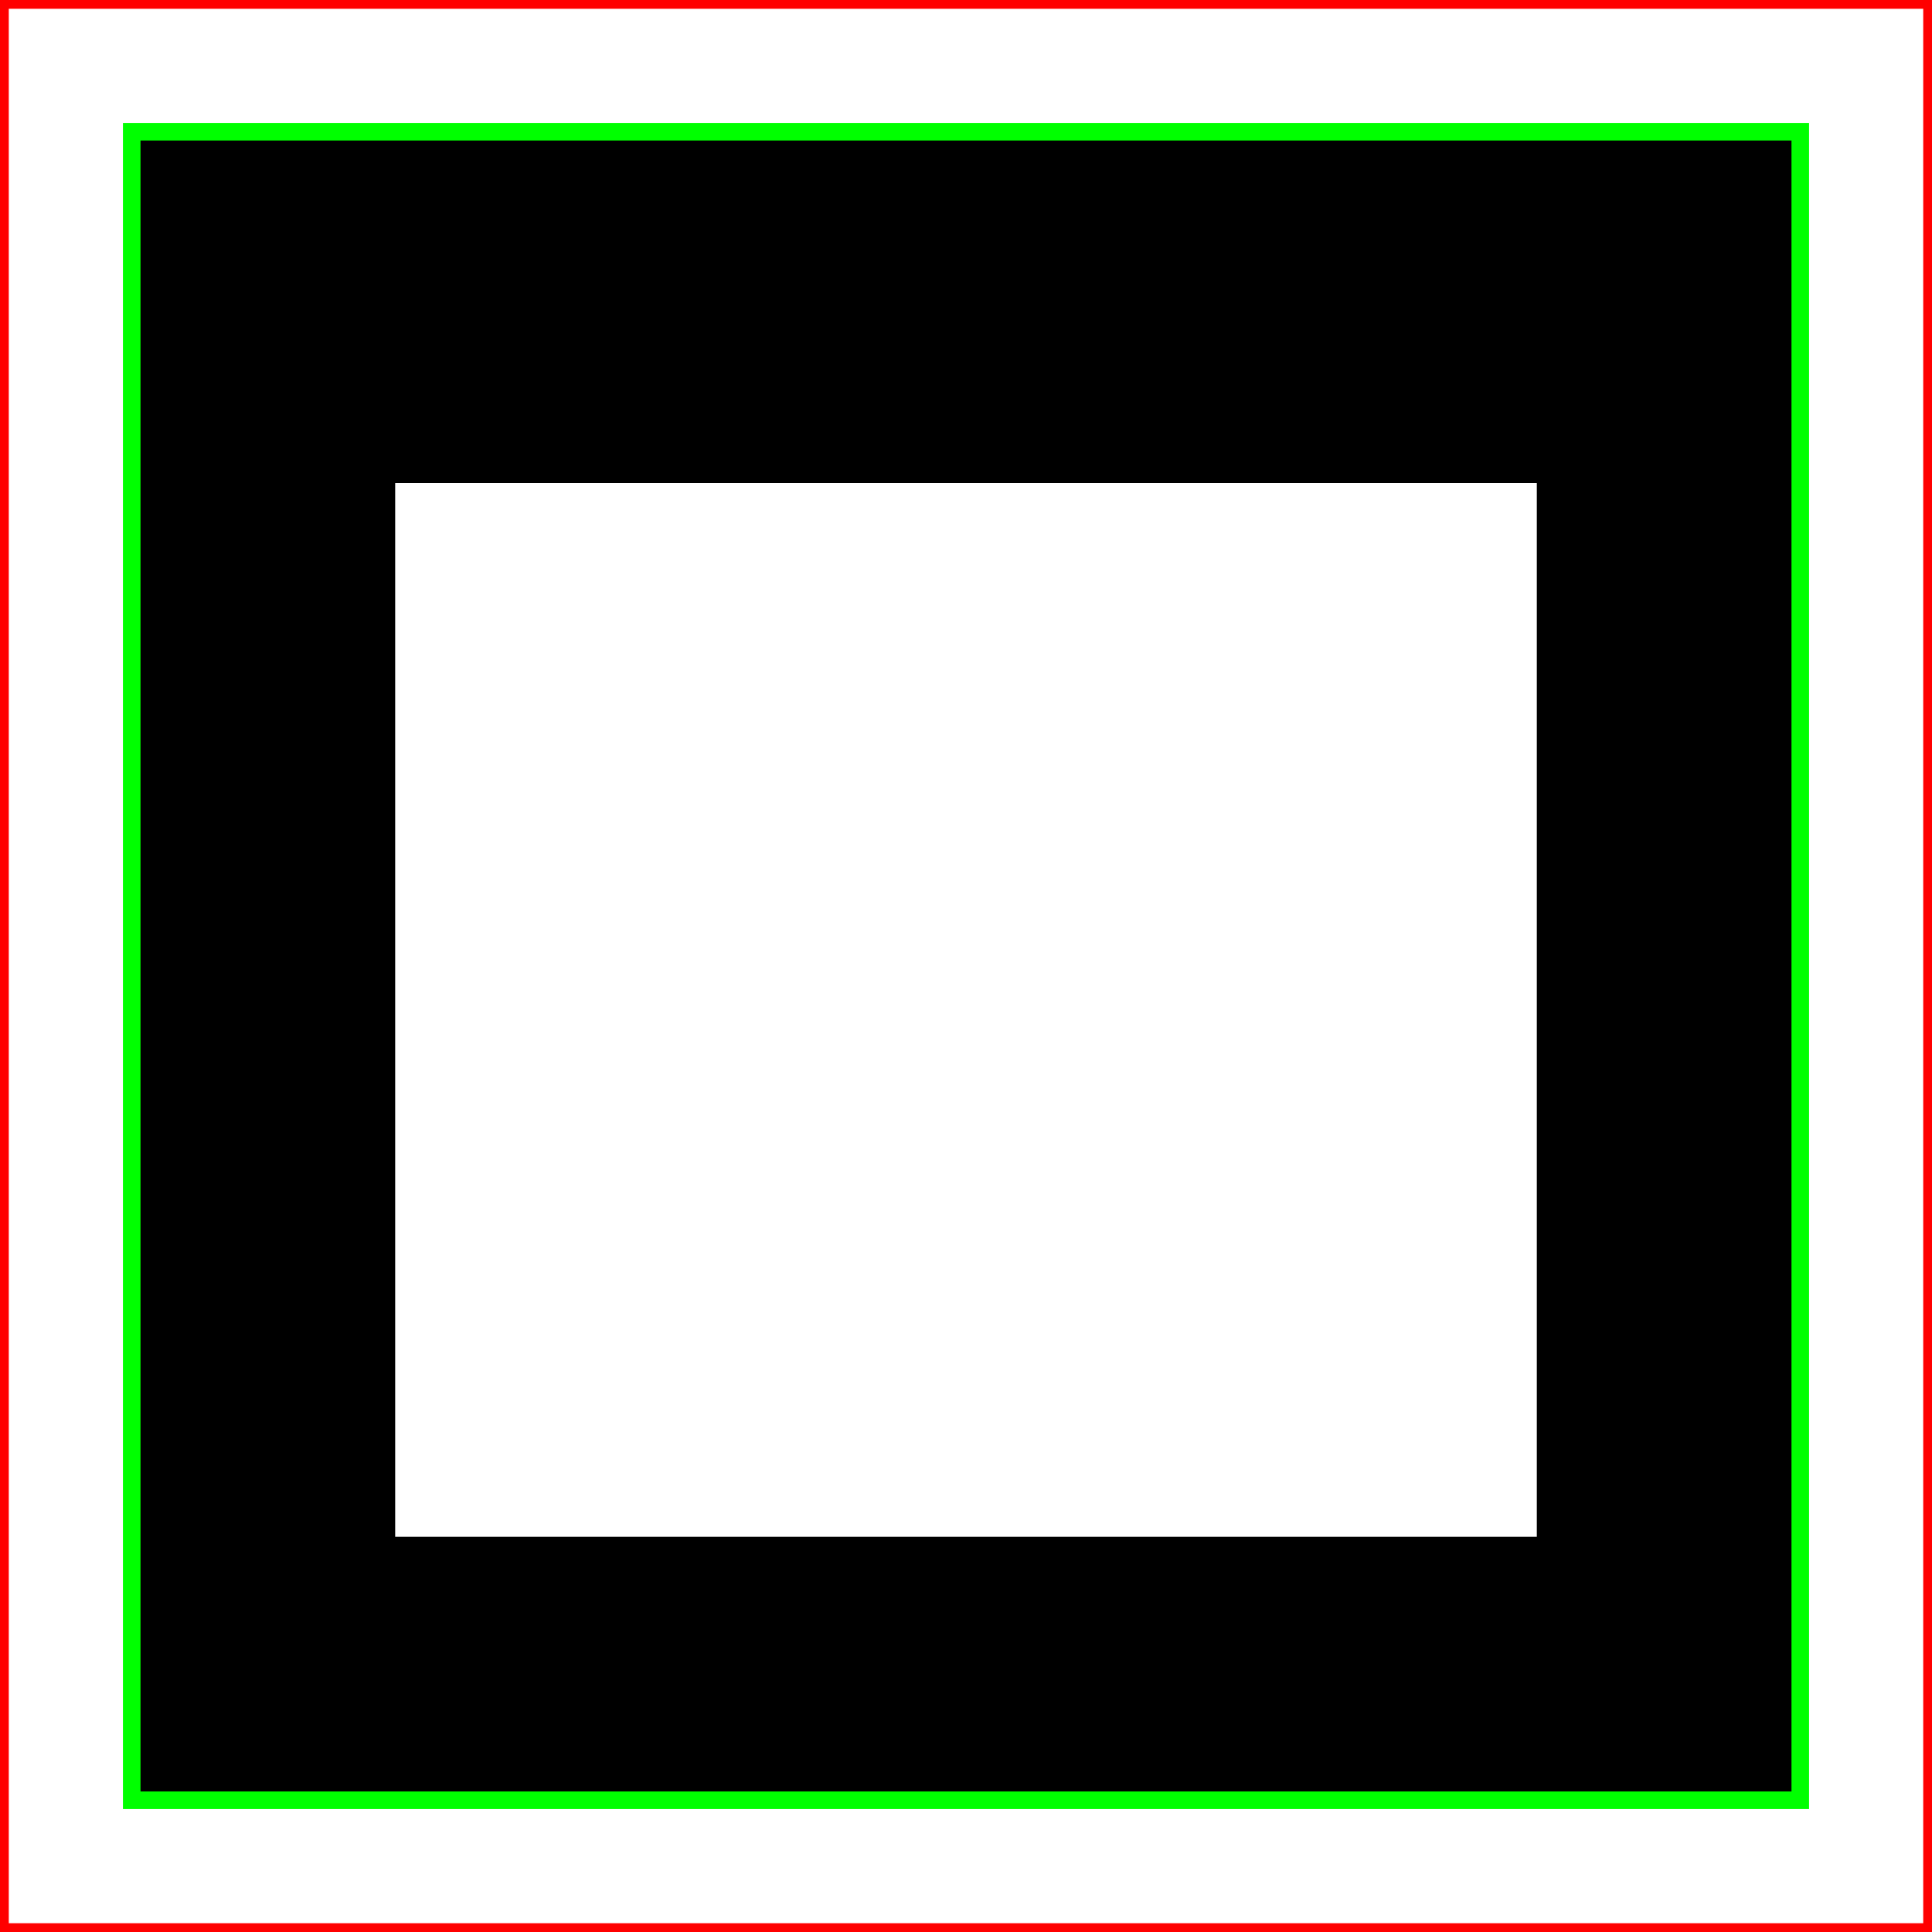
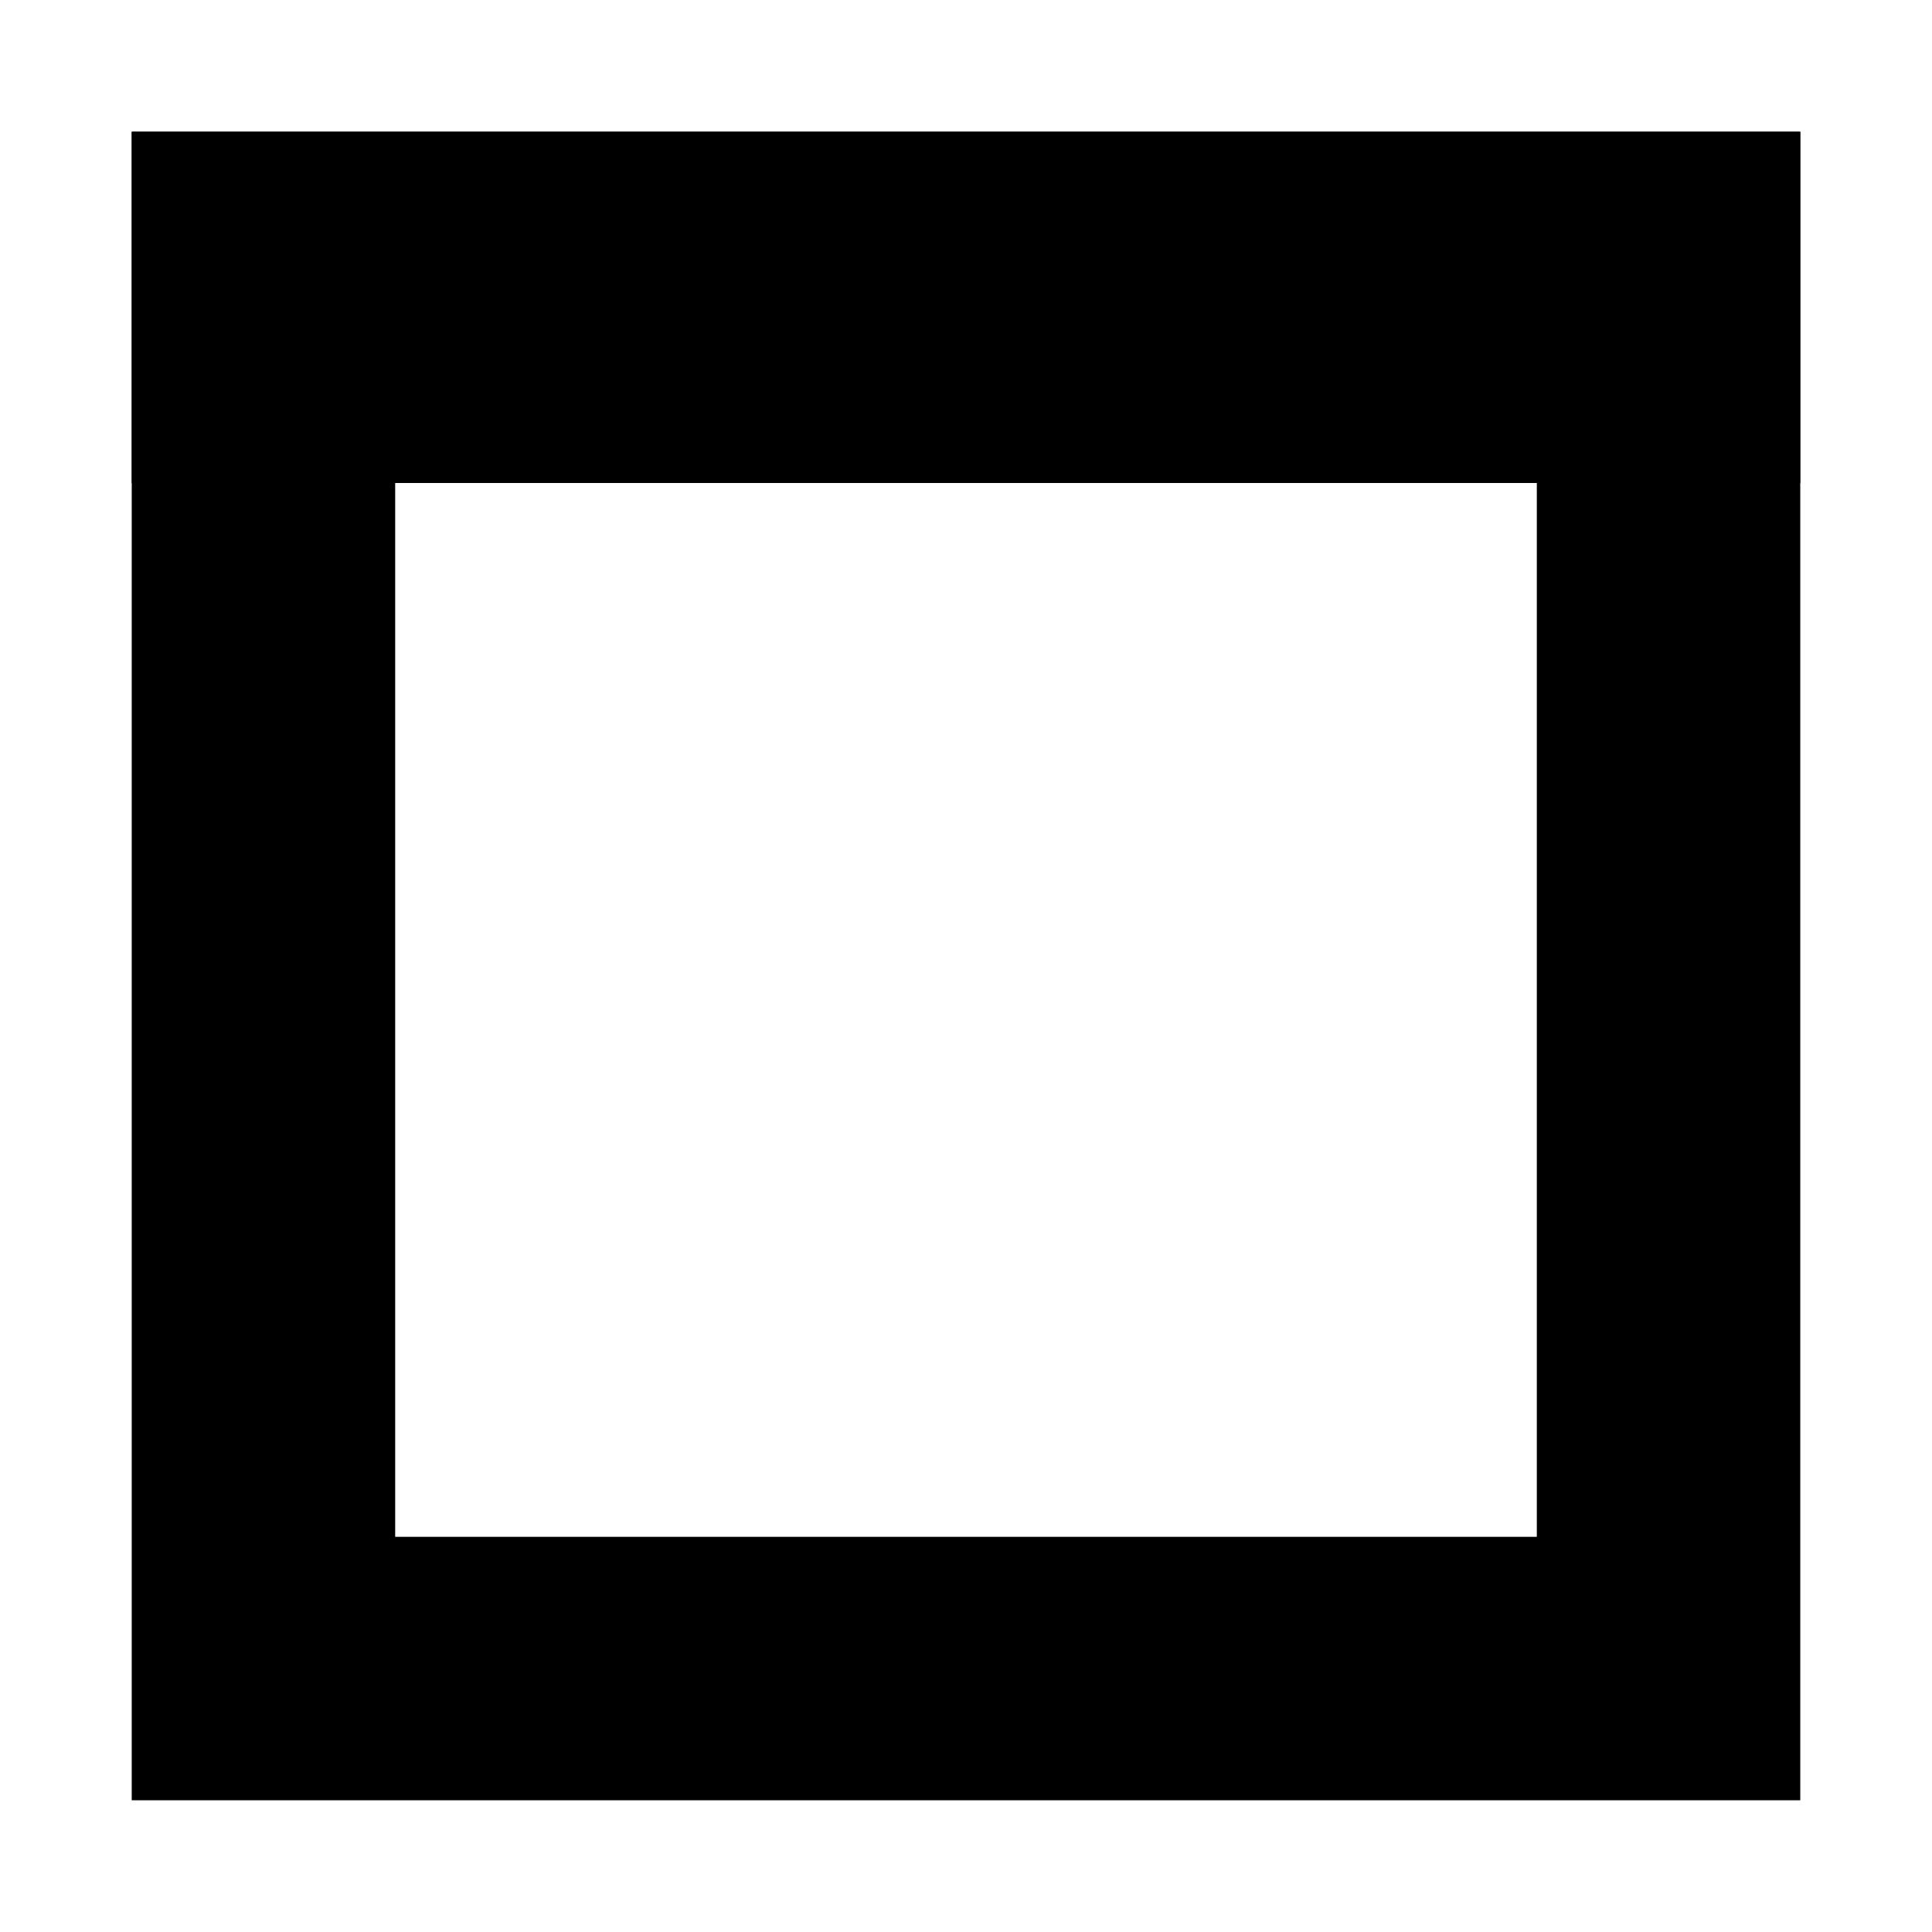
<svg xmlns="http://www.w3.org/2000/svg" width="11" height="11" viewBox="0 0 11 11" fill="none">
-   <rect x="1.5" y="1.5" width="8" height="8" stroke="black" stroke-width="1.5" />
-   <path d="M0.75 1.75 L10.25 1.75" stroke="black" stroke-width="2" />
-   <rect class="DEMO" x="0" y="0" width="11" height="11" stroke="red" stroke-width=".1" />
-   <rect class="DEMO" x=".75" y=".75" width="9.5" height="9.5" stroke="lime" stroke-width=".1" />
+   <rect x="1.5" y="1.5" width="8" height="8" stroke="currentColor" stroke-width="1.5" />
+   <path d="M0.75 1.75 L10.25 1.75" stroke="currentColor" stroke-width="2" />
</svg>
